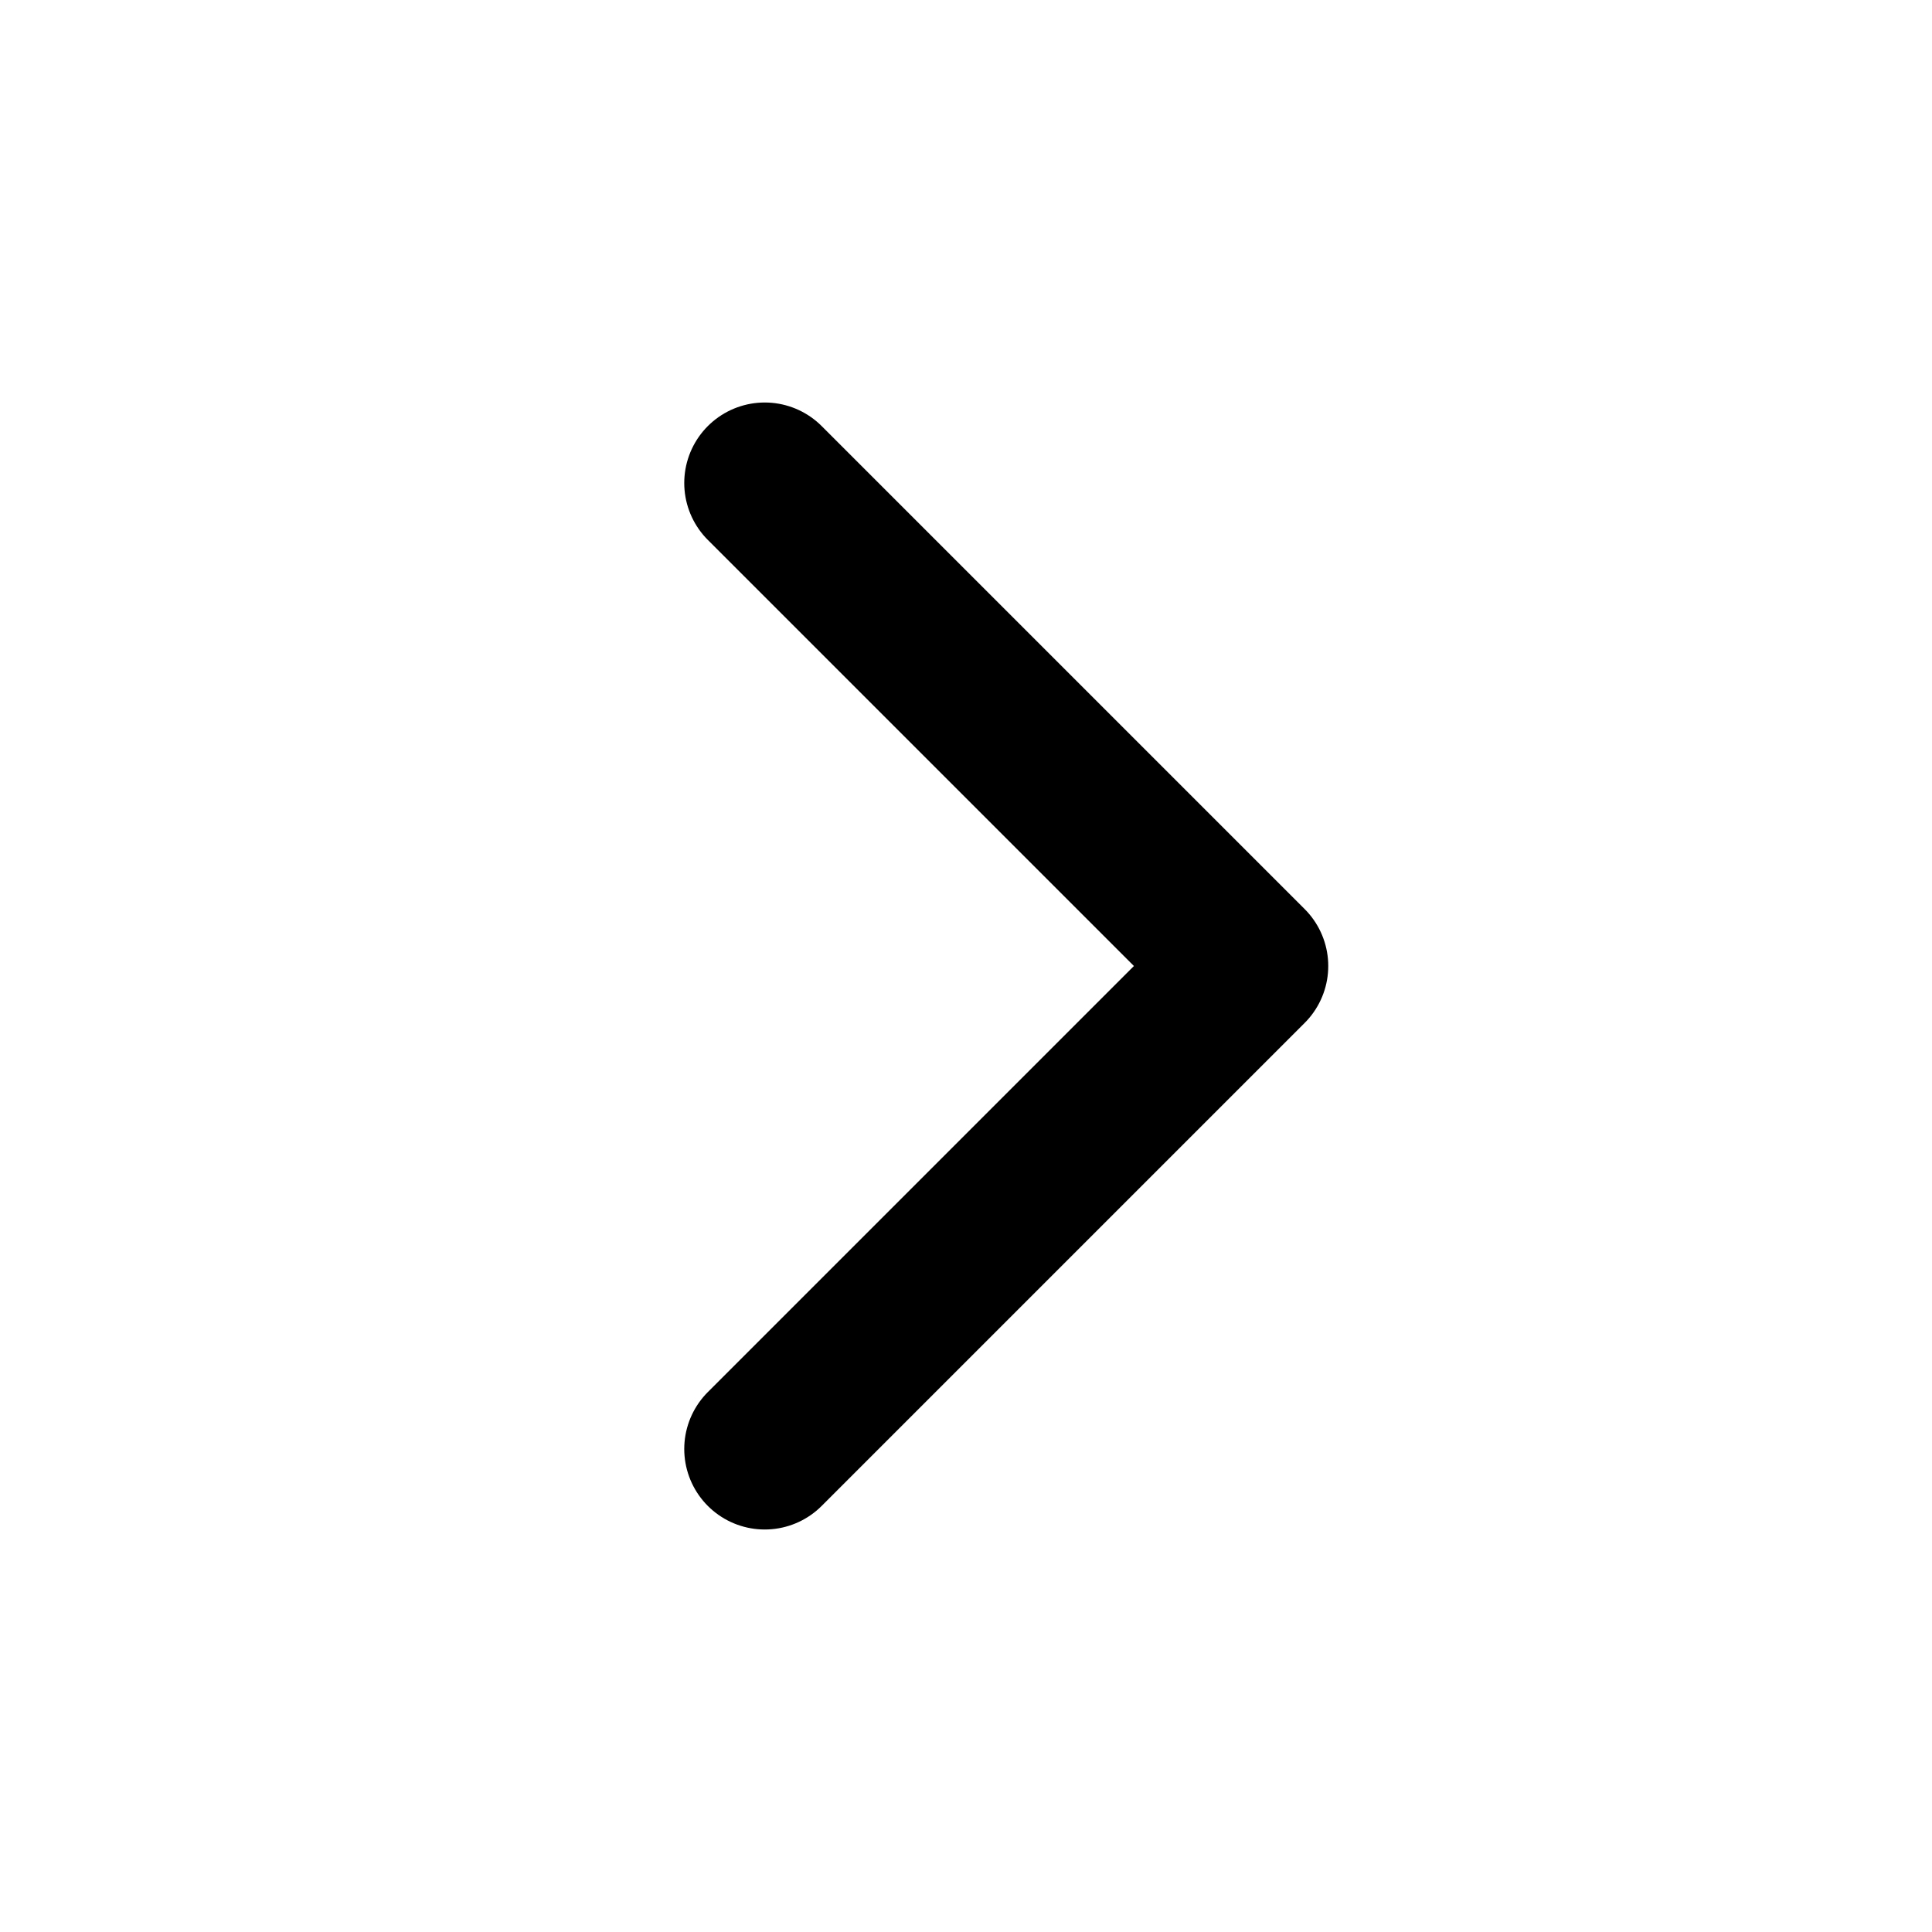
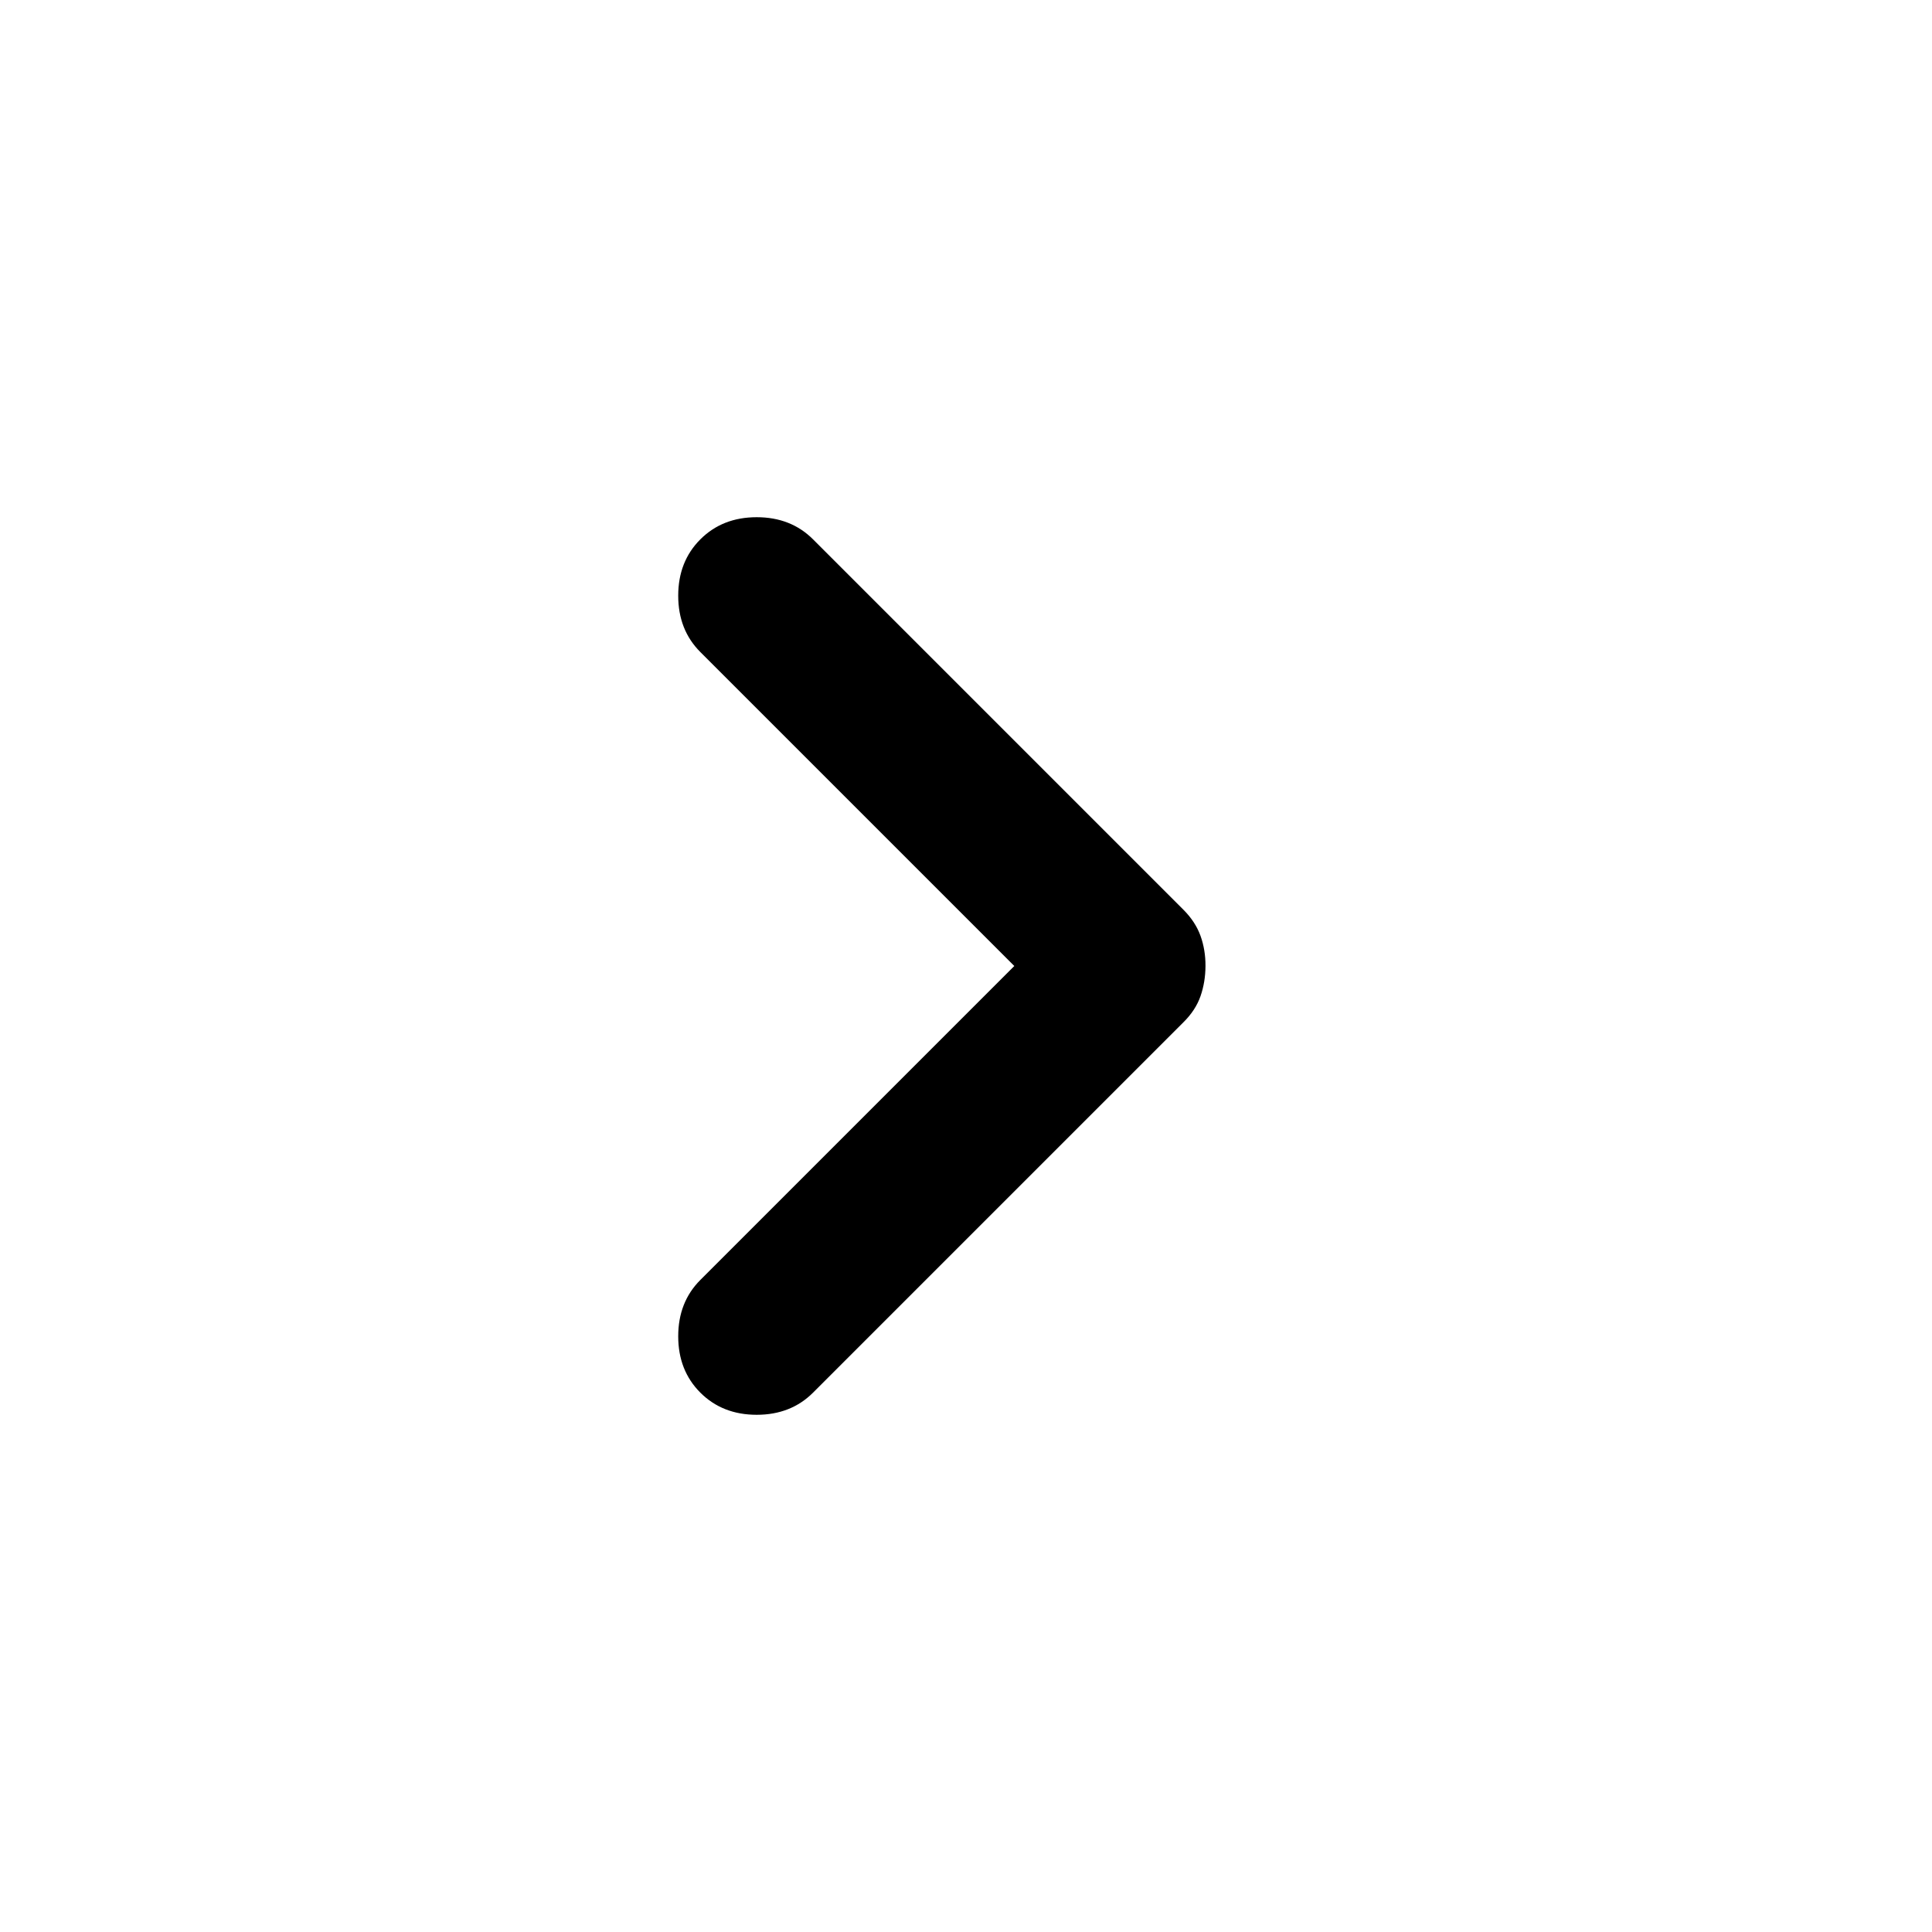
- <svg xmlns="http://www.w3.org/2000/svg" viewBox="0 0 48 48">
-   <path fill="none" stroke="currentColor" stroke-linecap="round" stroke-linejoin="round" stroke-width="4" d="m19 12l12 12l-12 12" />
+ <svg xmlns="http://www.w3.org/2000/svg" viewBox="0 0 24 24">
+   <path fill="currentColor" d="M12.6 12L8.7 8.1q-.275-.275-.275-.7t.275-.7t.7-.275t.7.275l4.6 4.6q.15.15.213.325t.062.375t-.062.375t-.213.325l-4.6 4.6q-.275.275-.7.275t-.7-.275t-.275-.7t.275-.7z" />
</svg>
